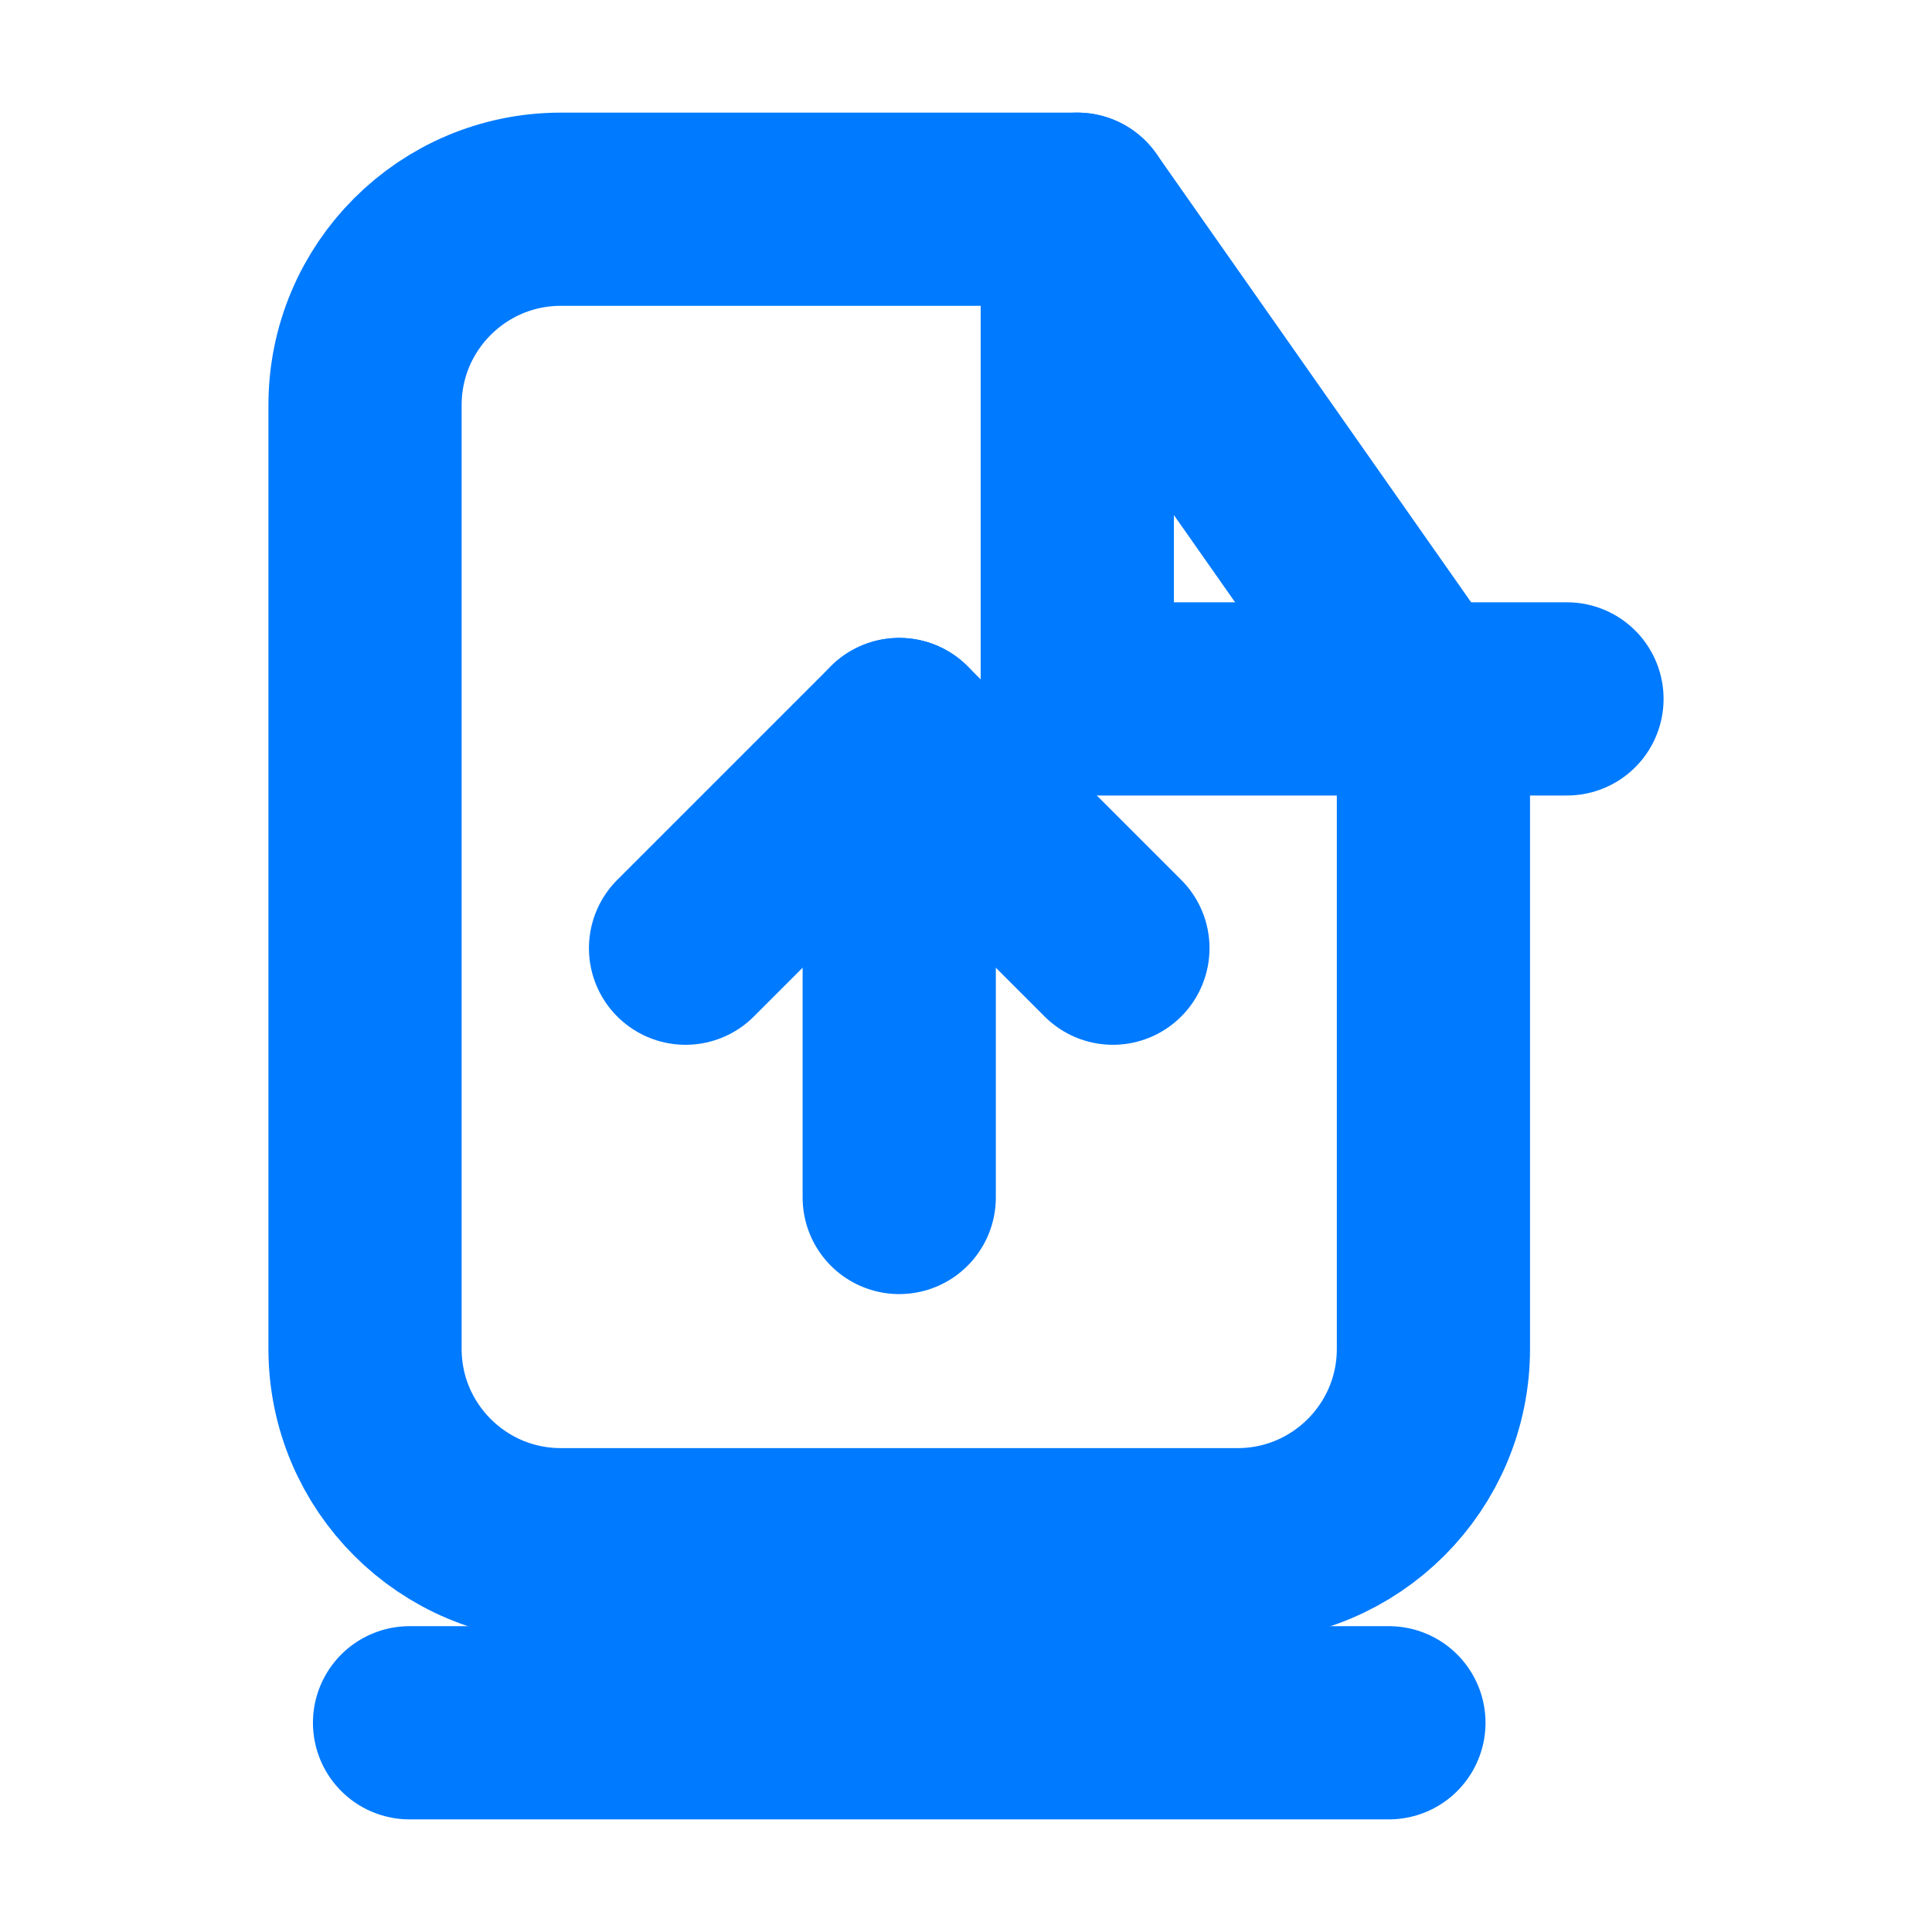
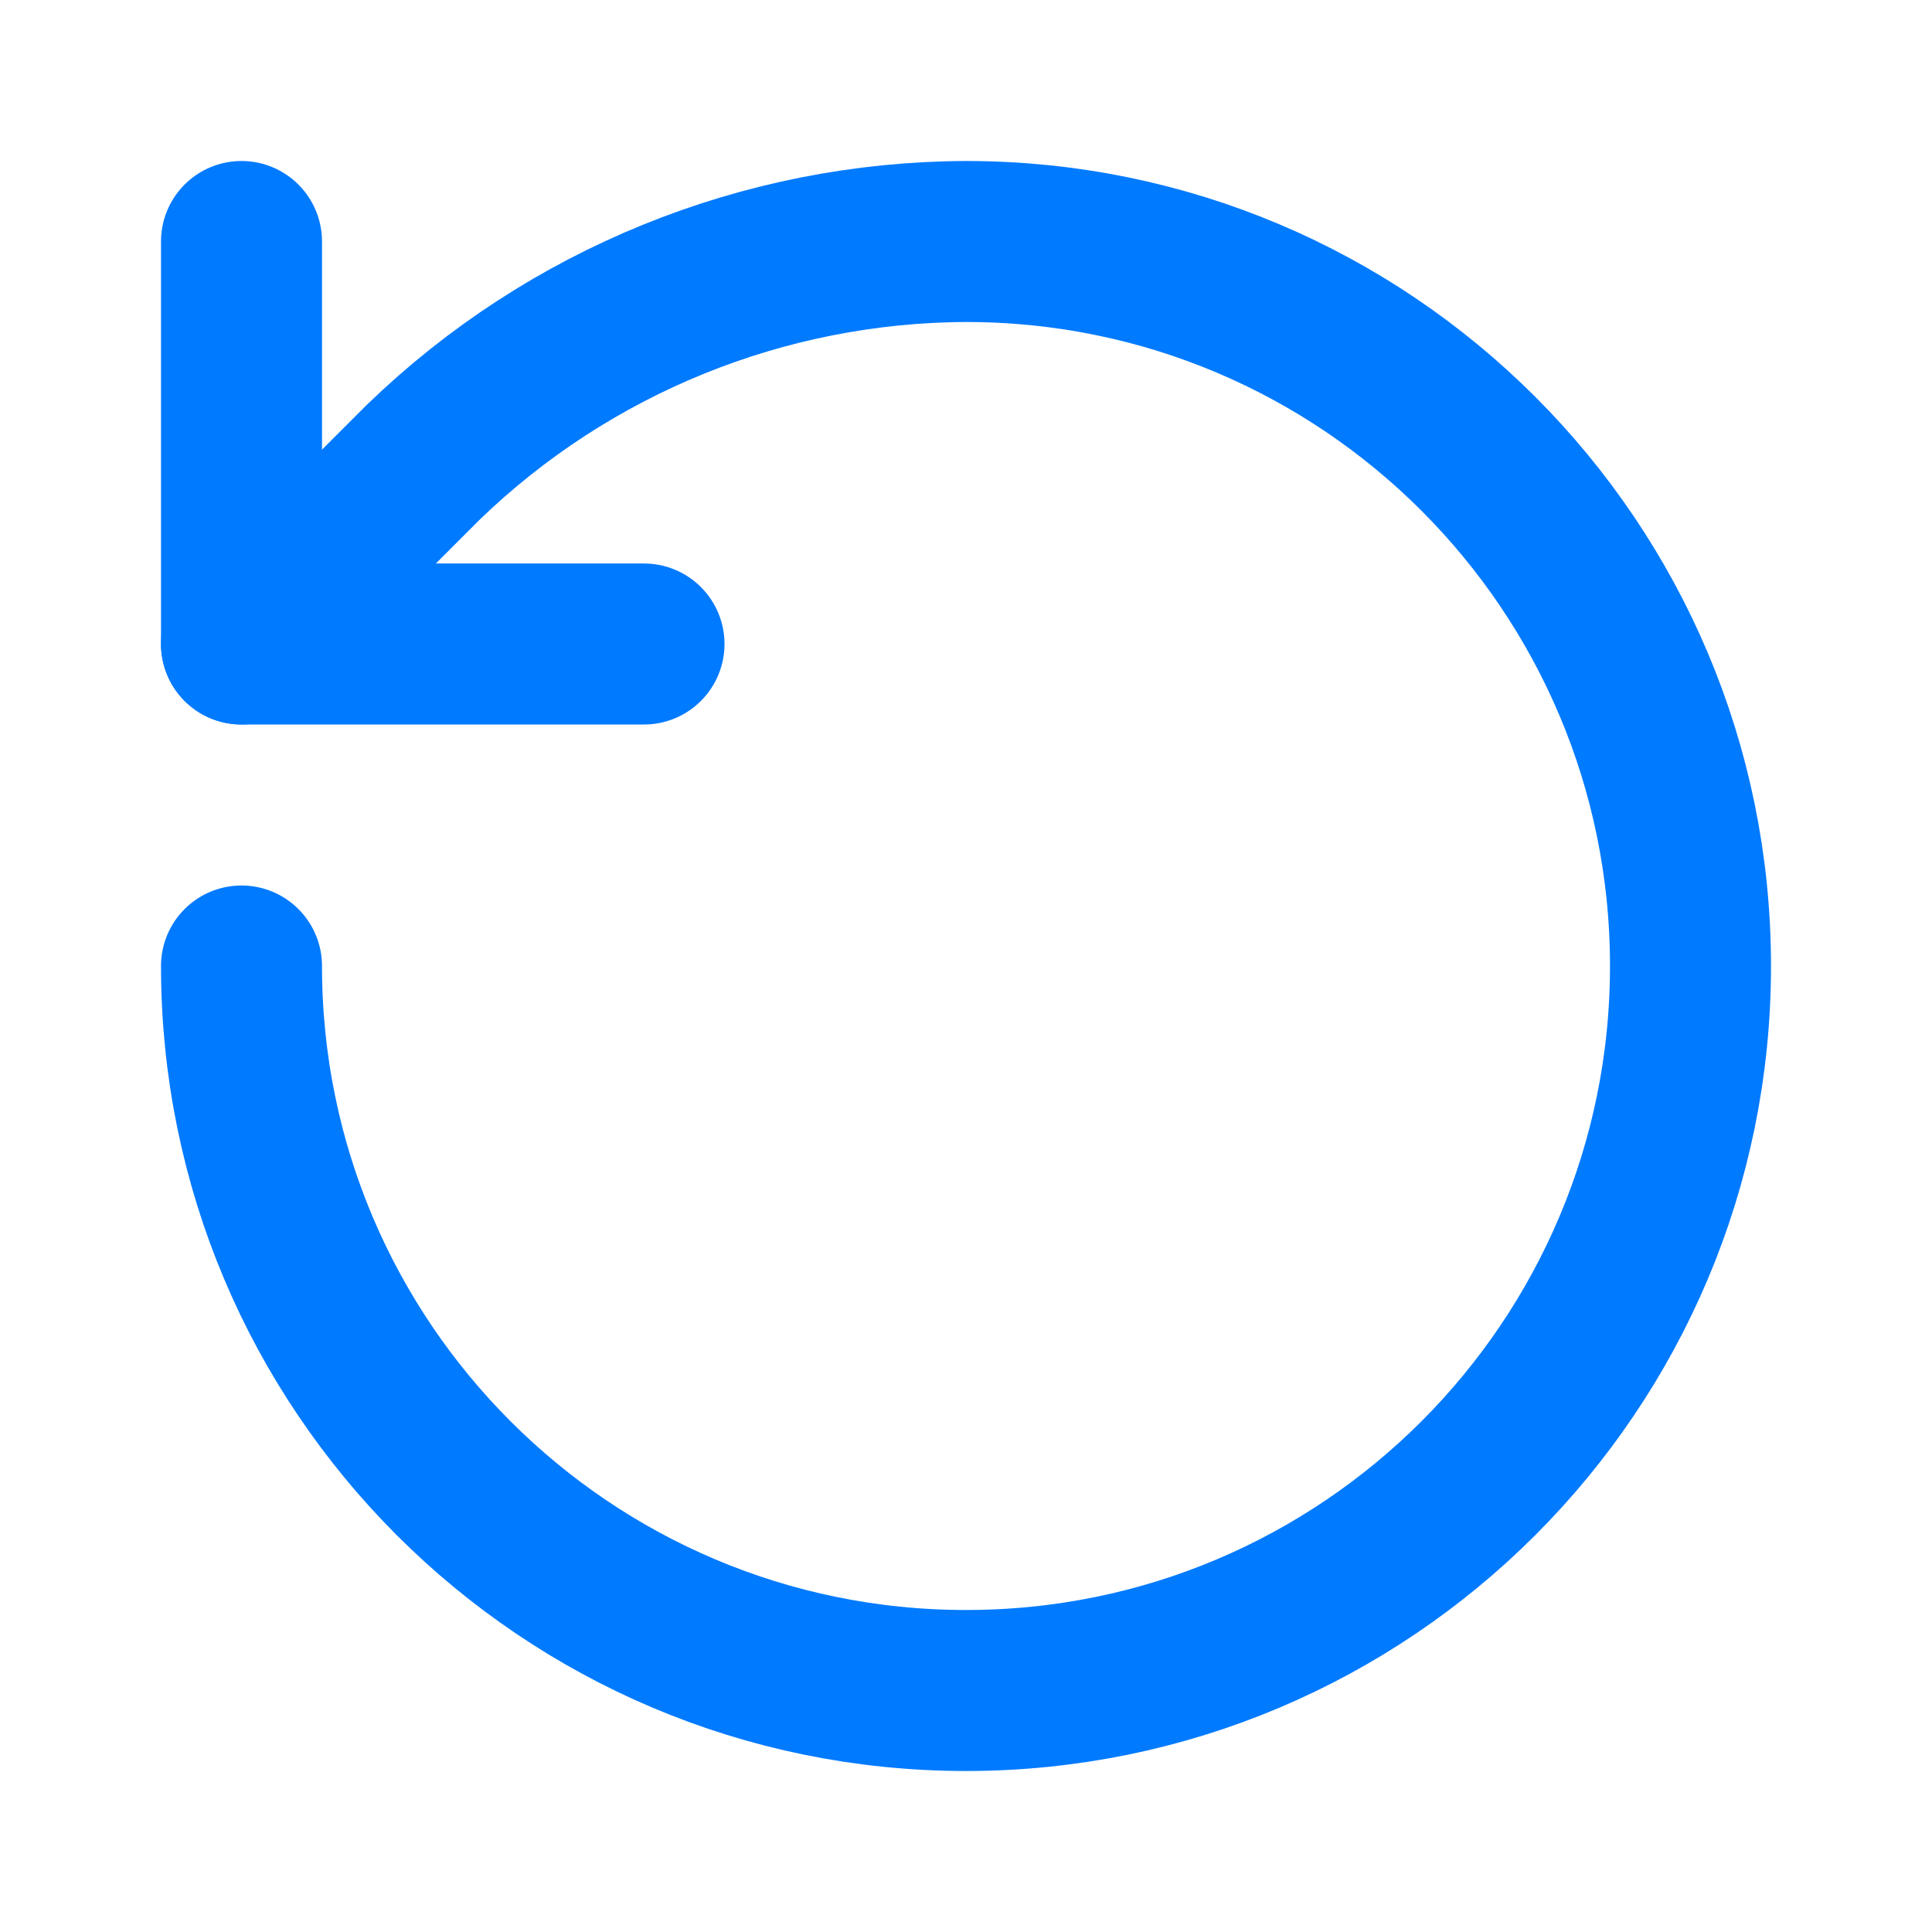
- <svg xmlns="http://www.w3.org/2000/svg" viewBox="1.9 1.15 21.7 21.7" fill="none" stroke="#007AFF" stroke-width="2.17" stroke-linecap="round" stroke-linejoin="round">
-   <path d="M14 3.5H8.2A2.2 2.2 0 0 0 6 5.7v10.6A2.2 2.2 0 0 0 8.2 18.5h7.6A2.2 2.2 0 0 0 18 16.3V9.2L14 3.5Z" />
-   <path d="M14 3.5V9h5.5" />
-   <path d="M12 14.6V9.4" />
-   <path d="M9.6 11.8 12 9.4l2.4 2.4" />
-   <path d="M6.5 20.5h11" />
+ <svg xmlns="http://www.w3.org/2000/svg" viewBox="0 0 24 24" fill="none" stroke="#007AFF" stroke-width="2" stroke-linecap="round" stroke-linejoin="round">
+   <path d="M3 12a9 9 0 1 0 9-9 9.75 9.75 0 0 0-6.74 2.74L3 8" />
+   <path d="M3 3v5h5" />
</svg>
